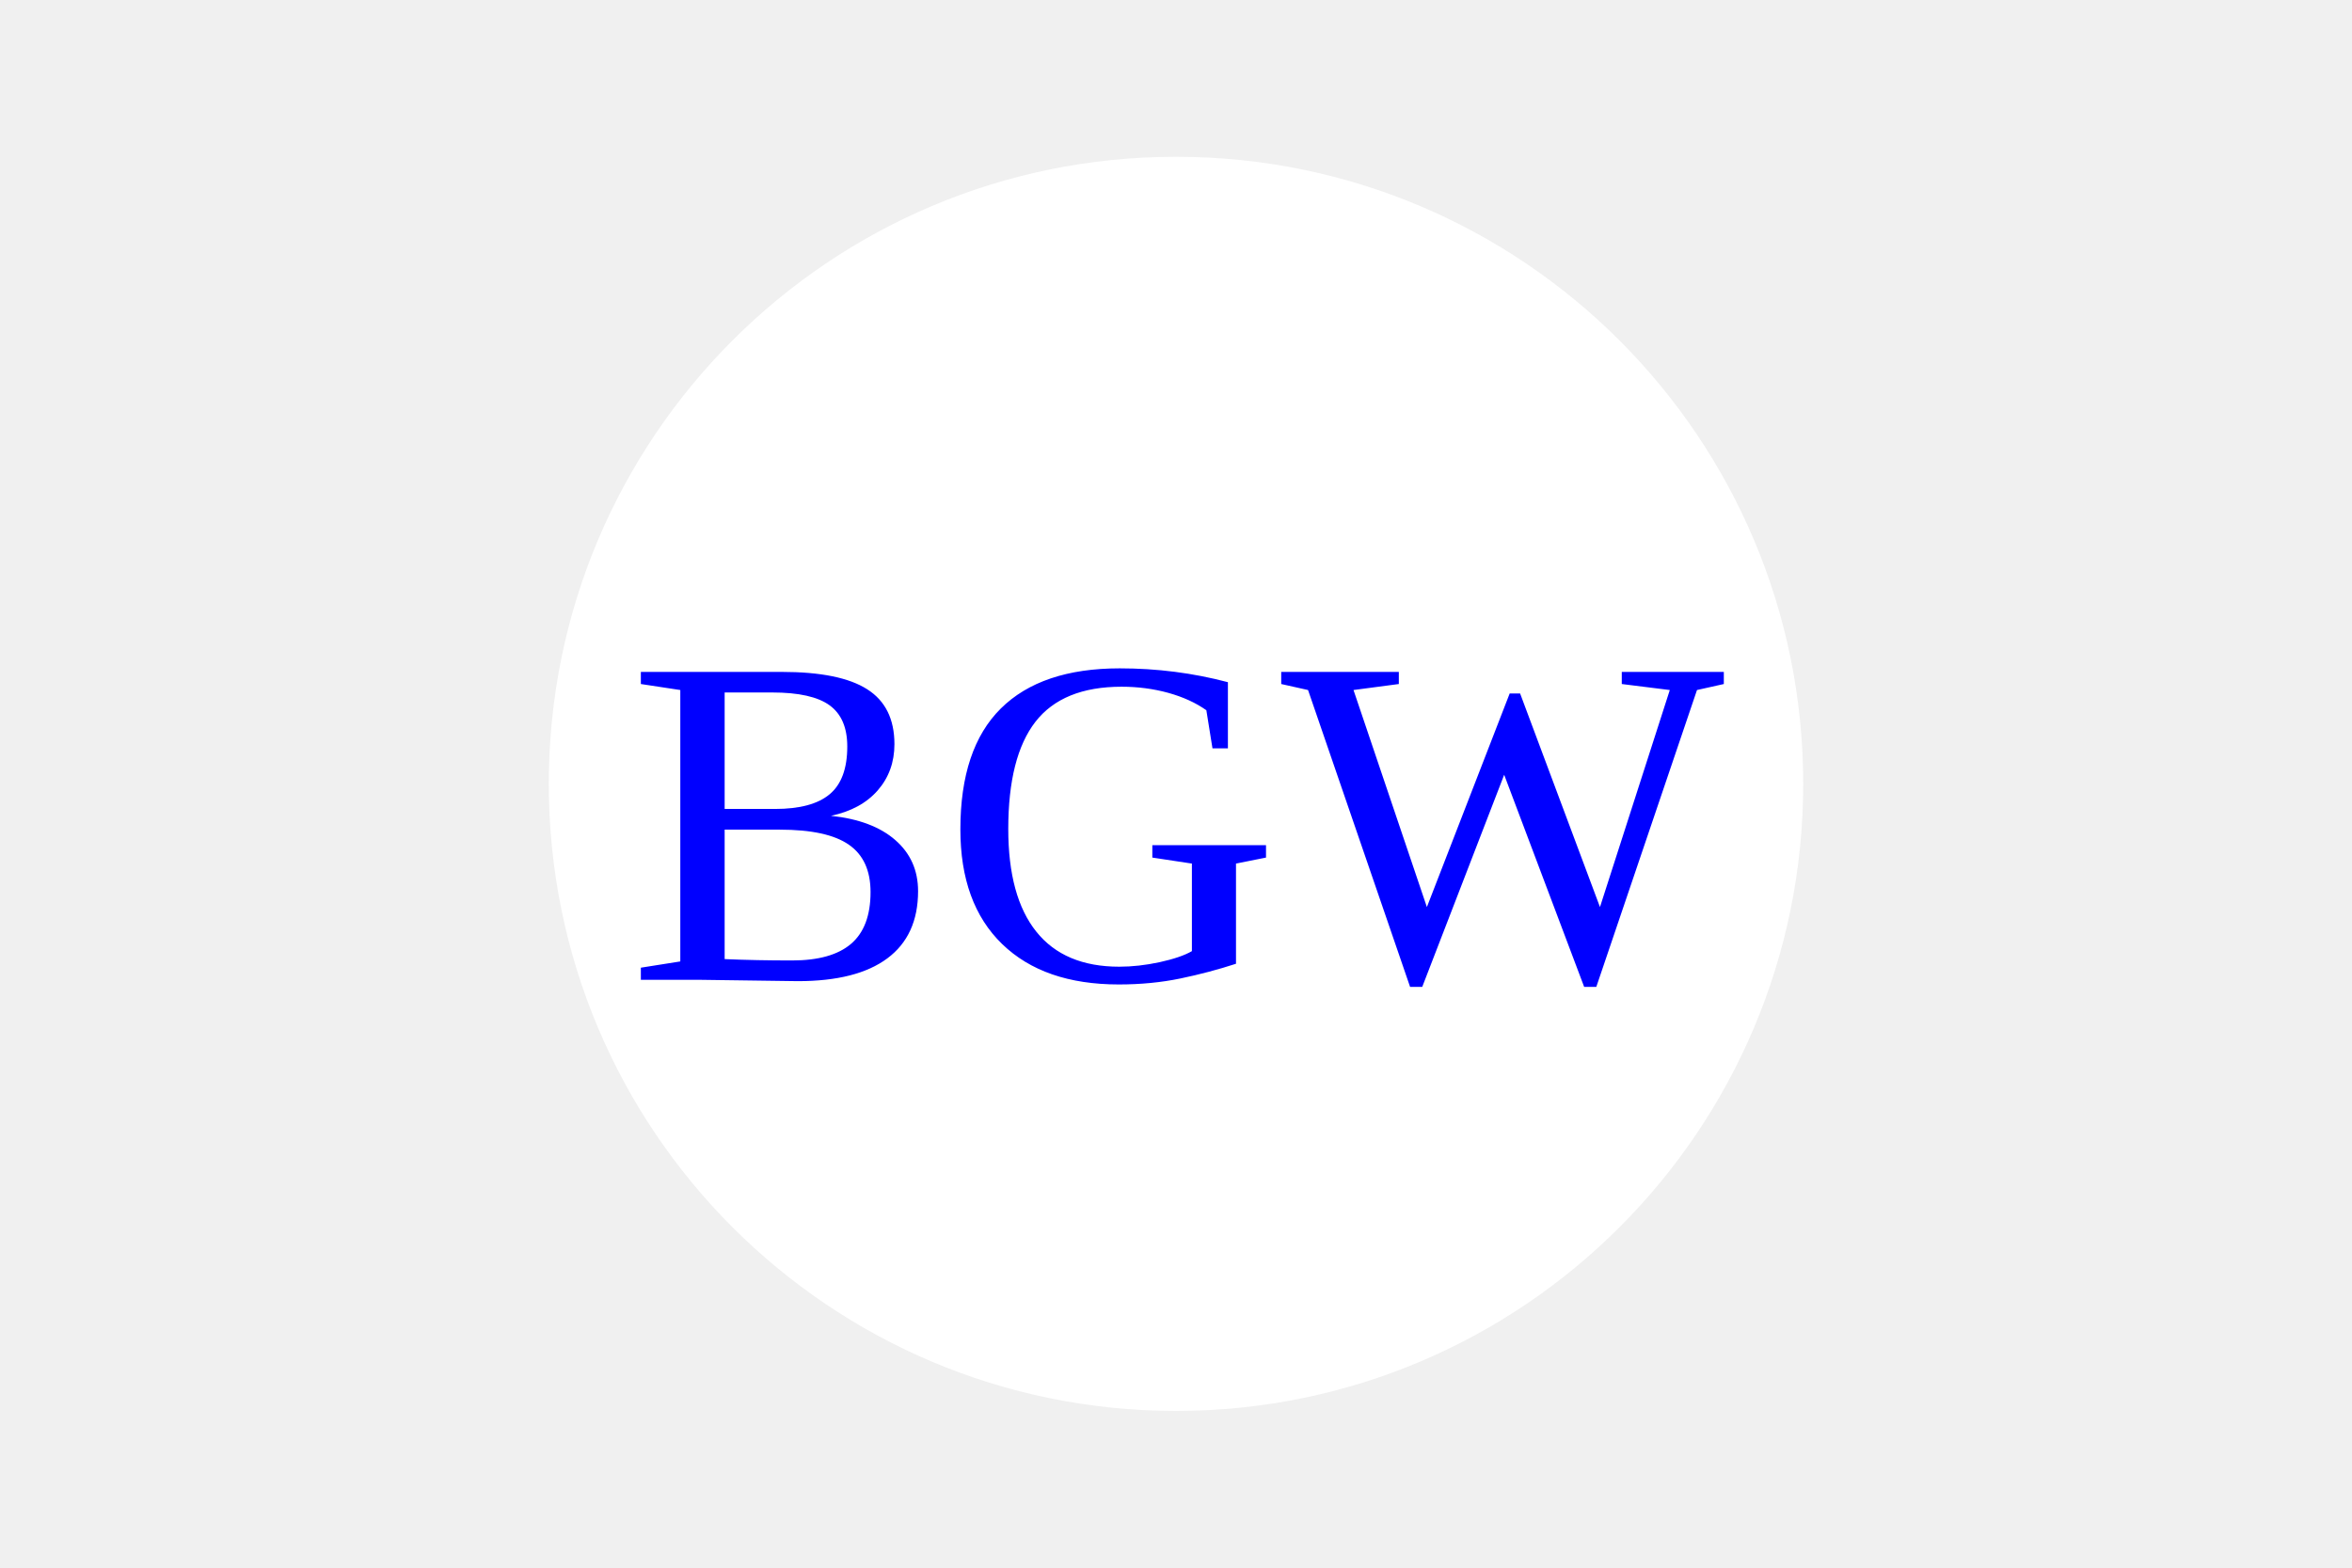
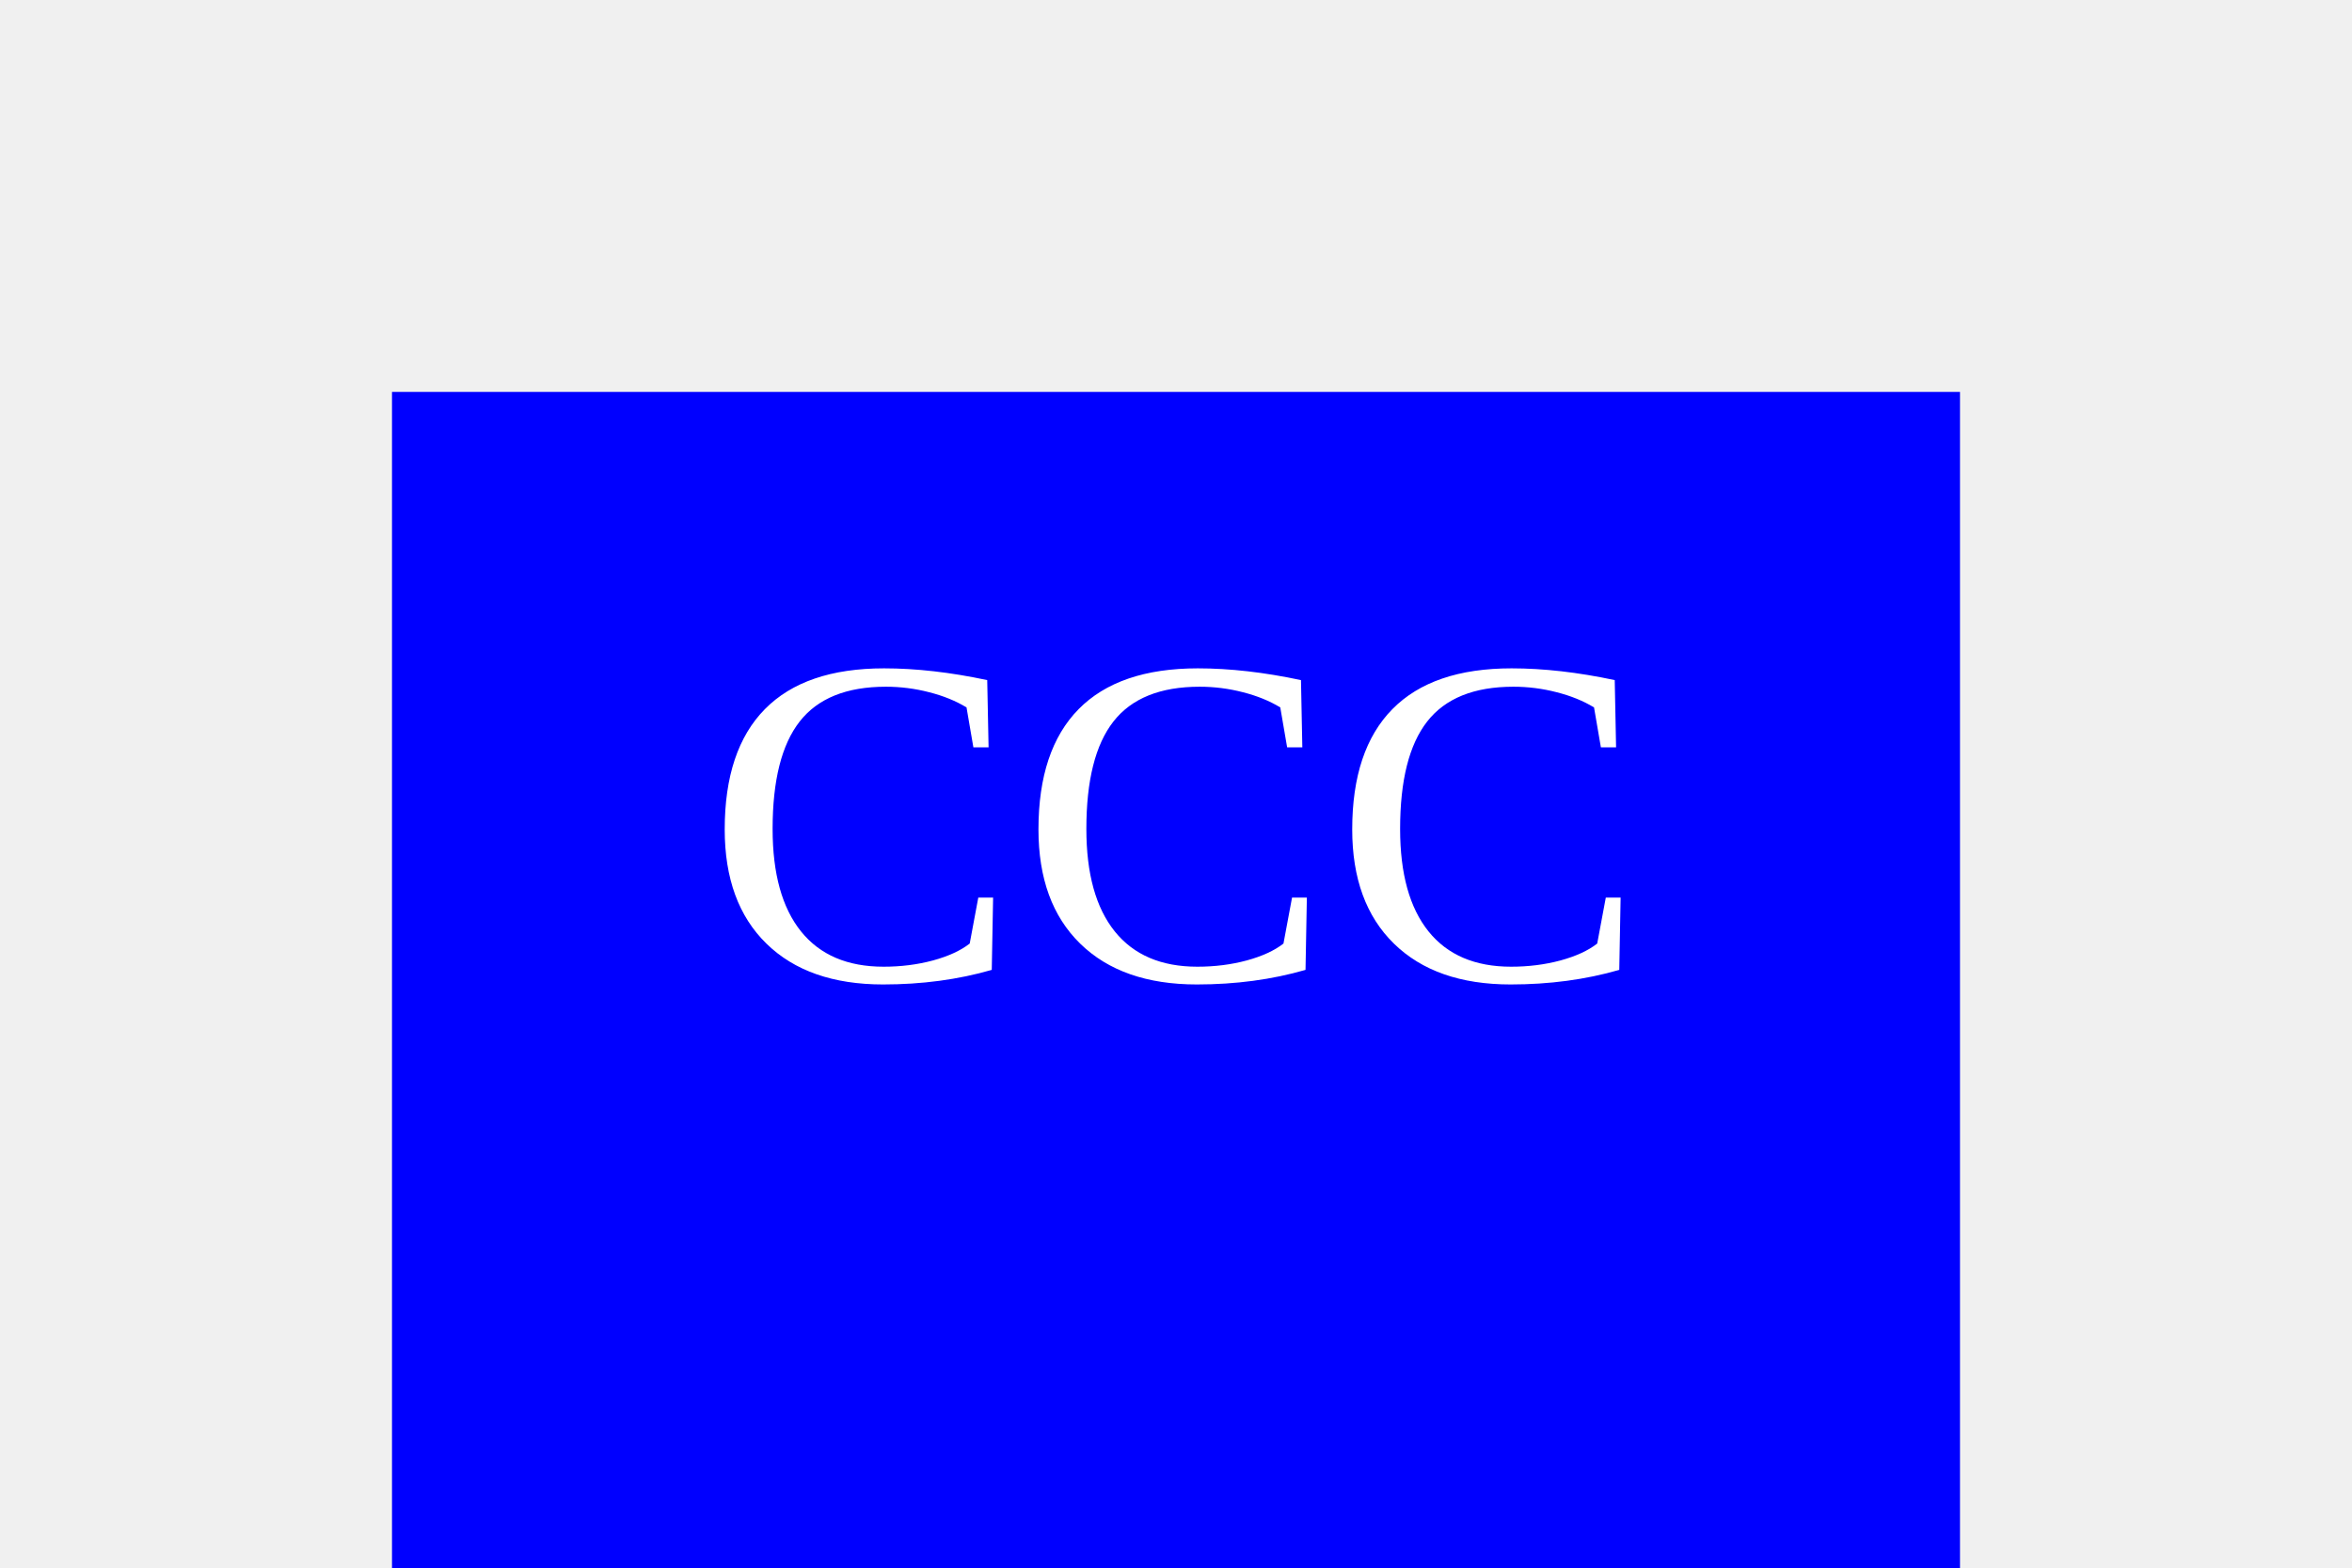
<svg xmlns="http://www.w3.org/2000/svg" width="300" height="200">
-   <circle cx="150" cy="100" r="80" fill="White" />
-   <text x="150" y="125" font-size="60" text-anchor="middle" fill="Blue">BGW</text>
+   <rect x="50" y="50" width="200" height="200" fill="Blue" />
+   <text x="150" y="125" font-size="60" text-anchor="middle" fill="White">CCC</text>
</svg>
